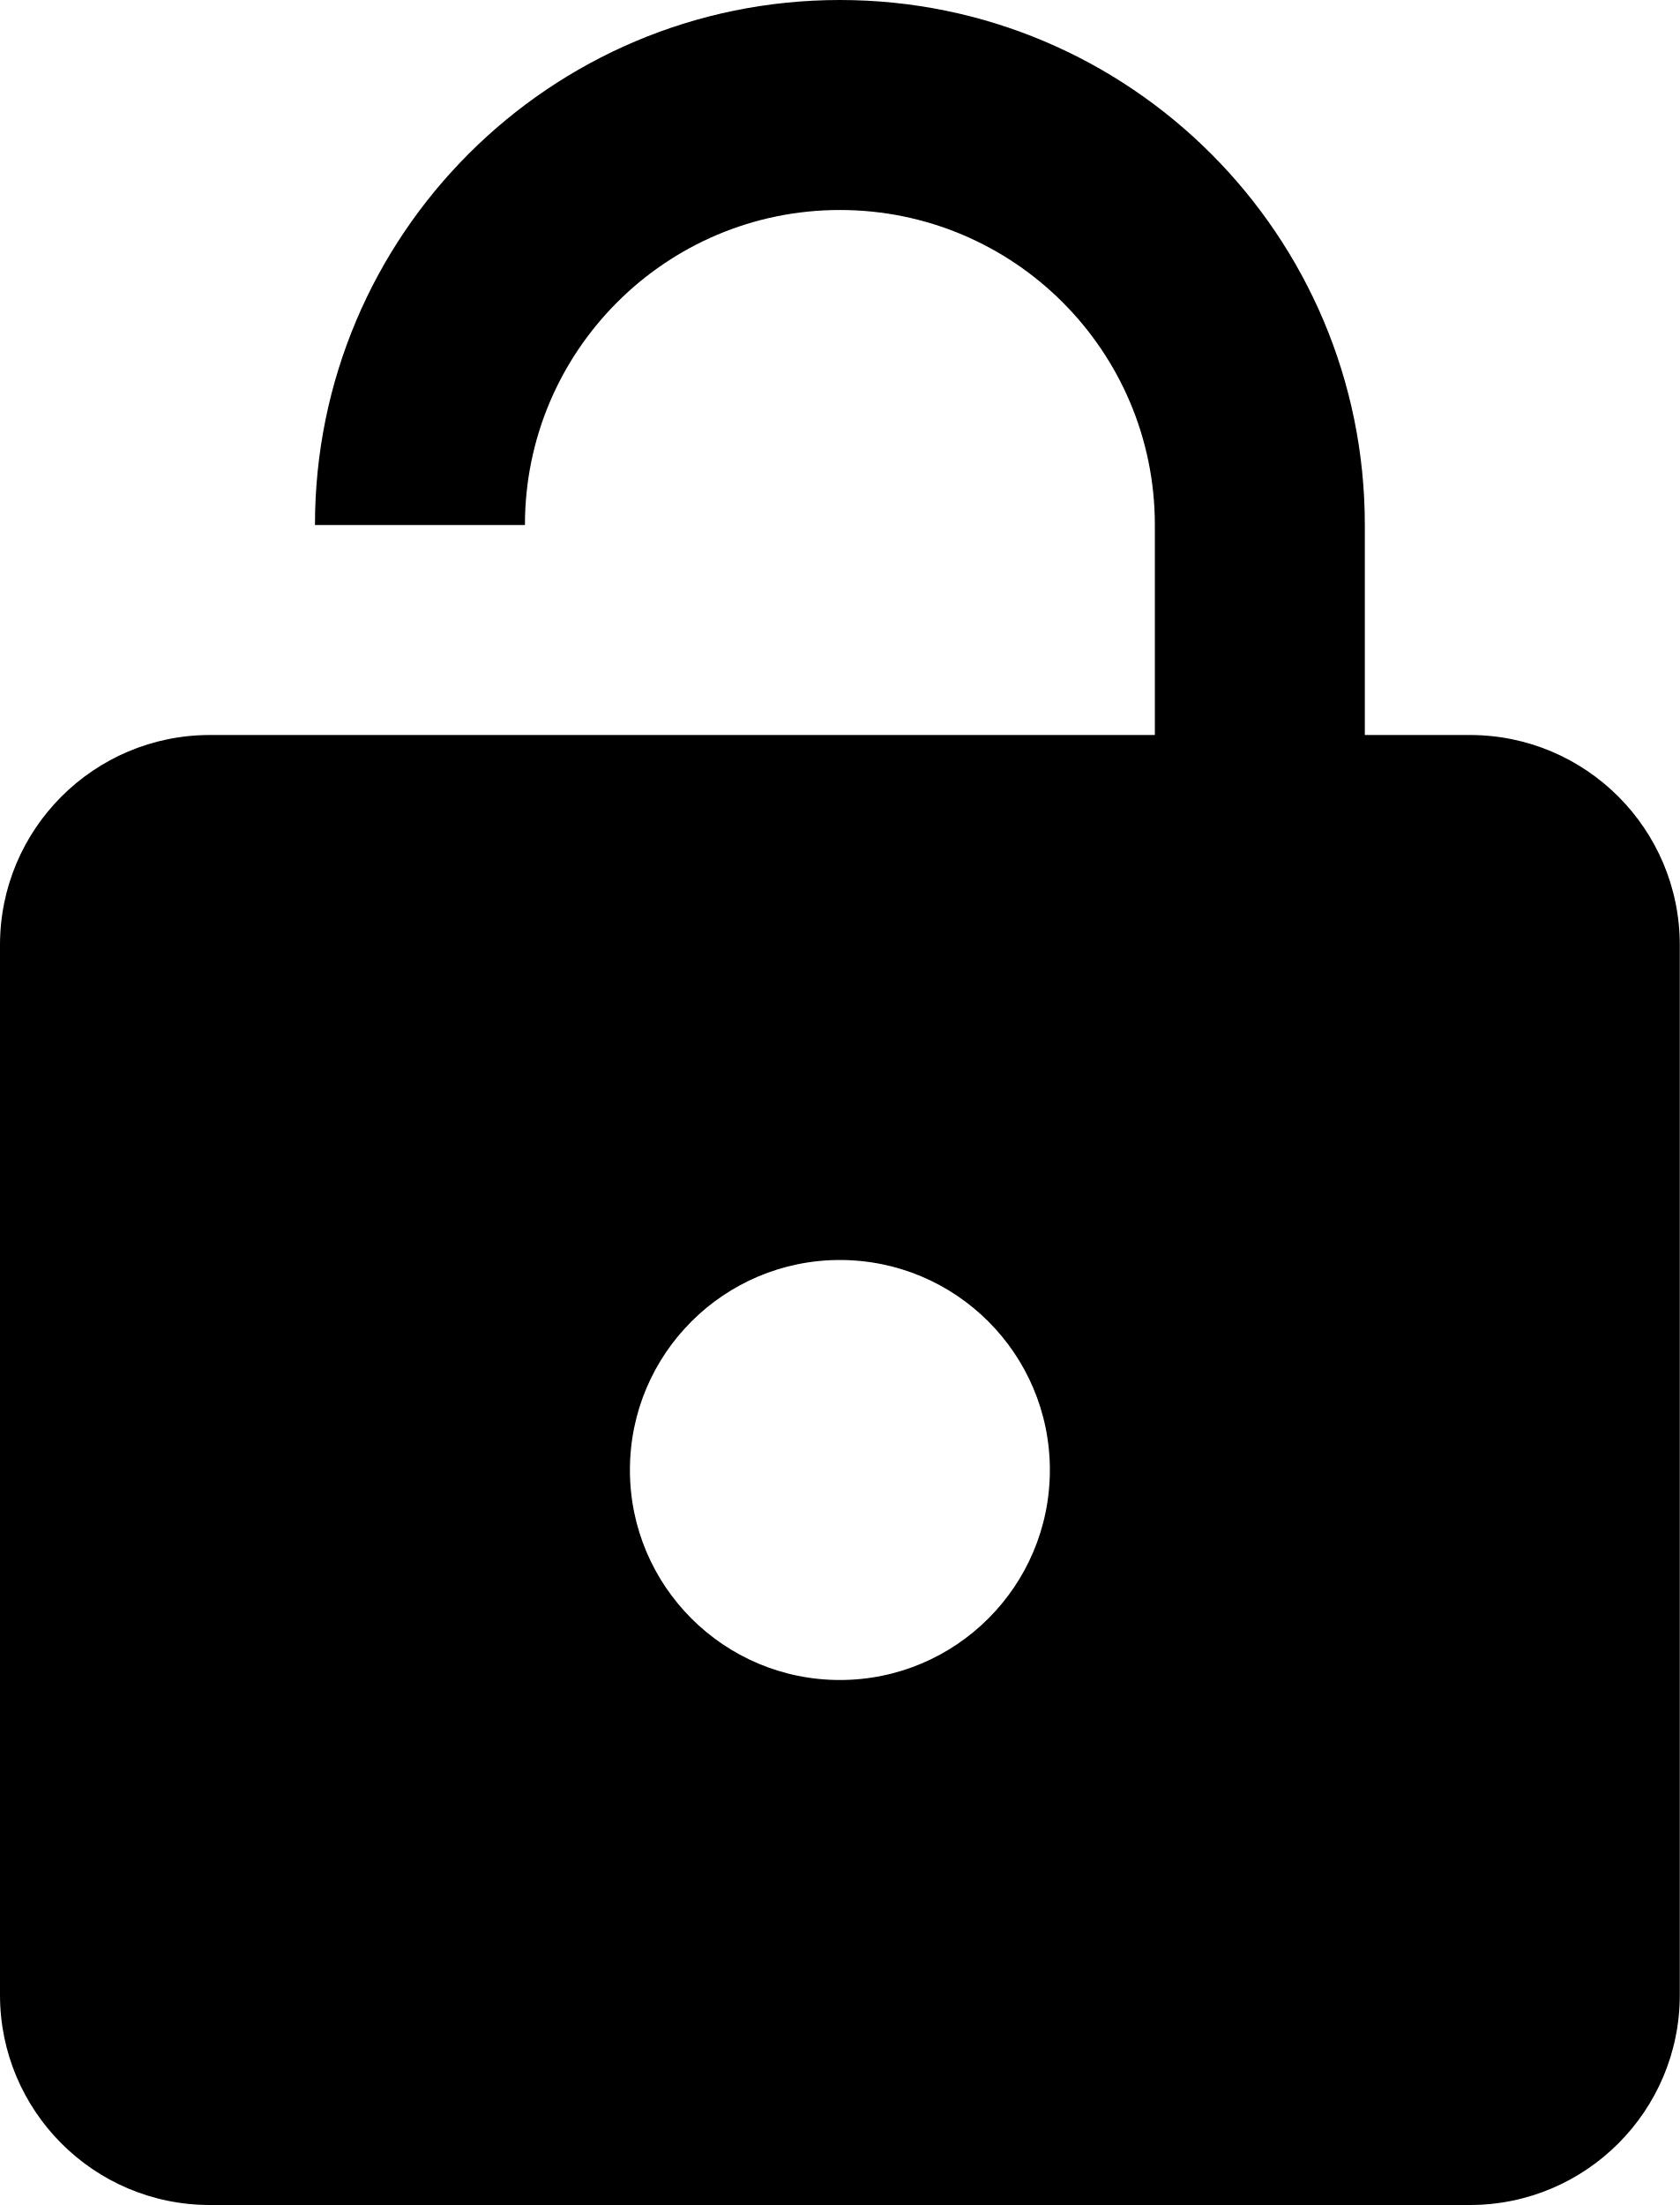
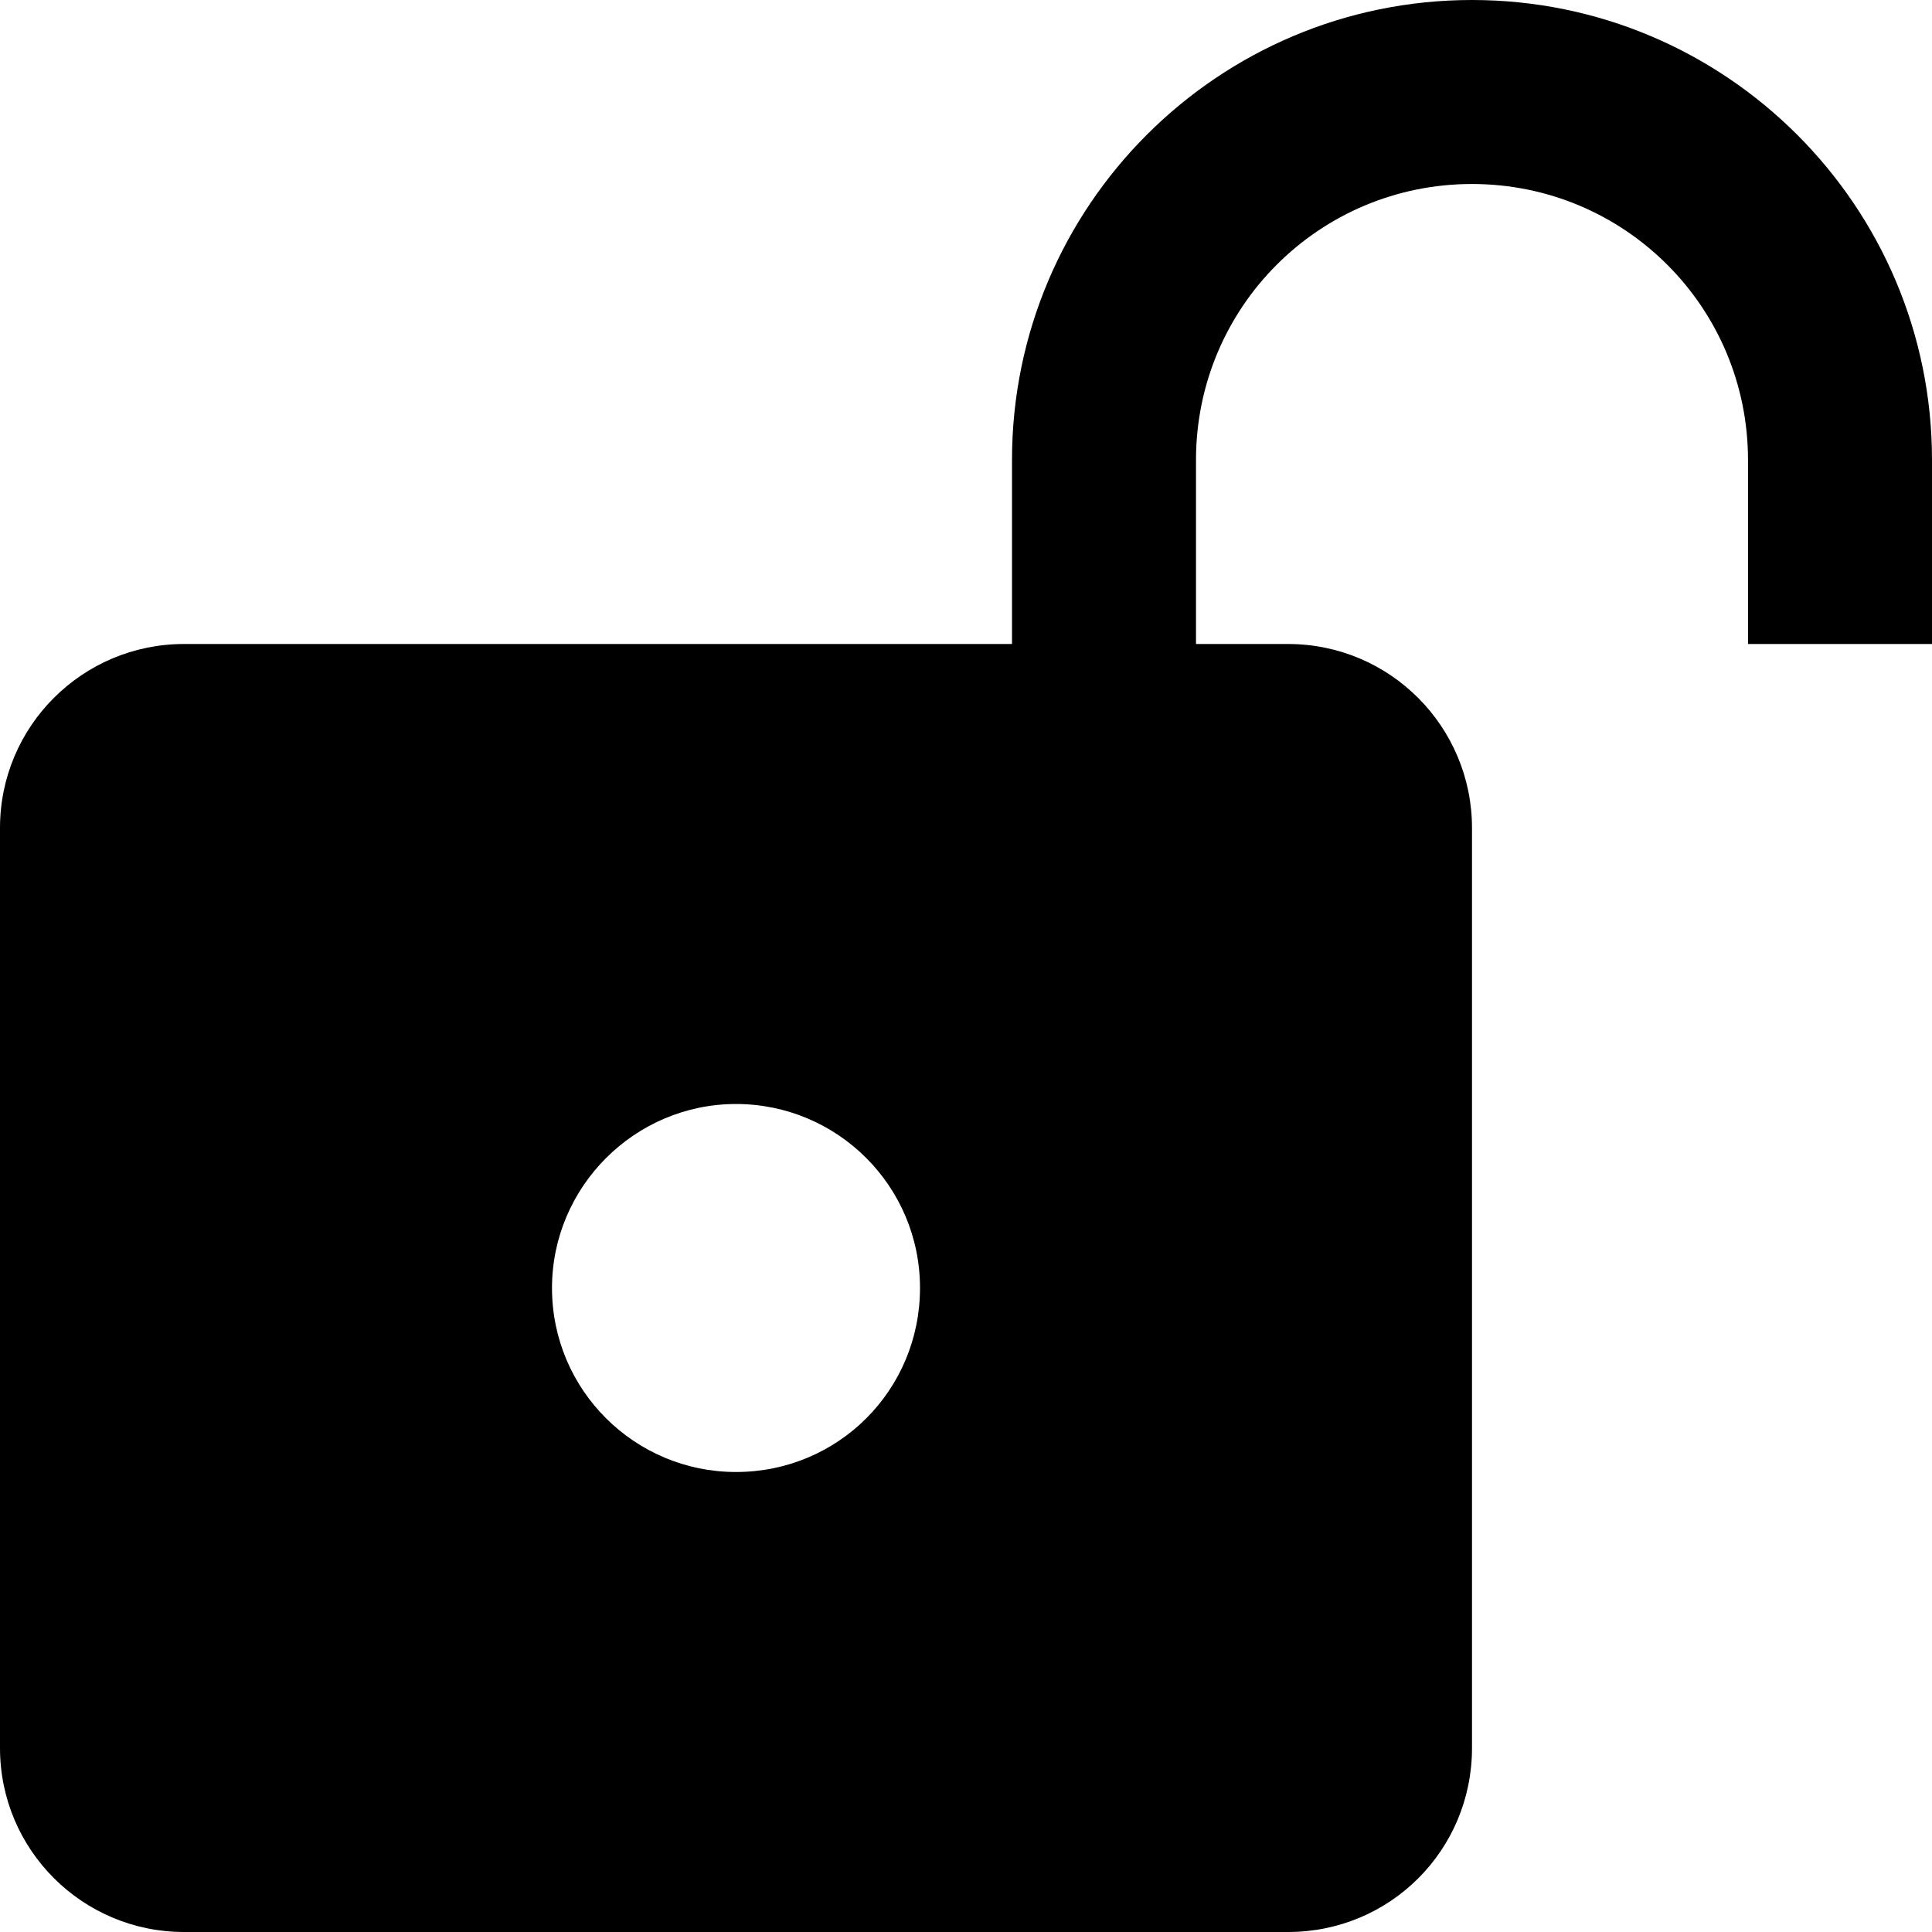
- <svg xmlns="http://www.w3.org/2000/svg" viewBox="4 1 16 21">
-   <path d="M18,8A2,2 0 0,1 20,10V20A2,2 0 0,1 18,22H6C4.89,22 4,21.1 4,20V10A2,2 0 0,1 6,8H15V6A3,3 0 0,0 12,3A3,3 0 0,0 9,6H7A5,5 0 0,1 12,1A5,5 0 0,1 17,6V8H18M12,17A2,2 0 0,0 14,15A2,2 0 0,0 12,13A2,2 0 0,0 10,15A2,2 0 0,0 12,17Z" />
+ <svg xmlns="http://www.w3.org/2000/svg" viewBox="2 1 21 21">
+   <path d="M18 1C15.24 1 13 3.24 13 6V8H4C2.9 8 2 8.89 2 10V20C2 21.11 2.9 22 4 22H16C17.11 22 18 21.11 18 20V10C18 8.9 17.11 8 16 8H15V6C15 4.34 16.34 3 18 3C19.66 3 21 4.34 21 6V8H23V6C23 3.24 20.76 1 18 1M10 13C11.1 13 12 13.89 12 15C12 16.11 11.11 17 10 17C8.9 17 8 16.11 8 15C8 13.9 8.9 13 10 13Z" />
</svg>
